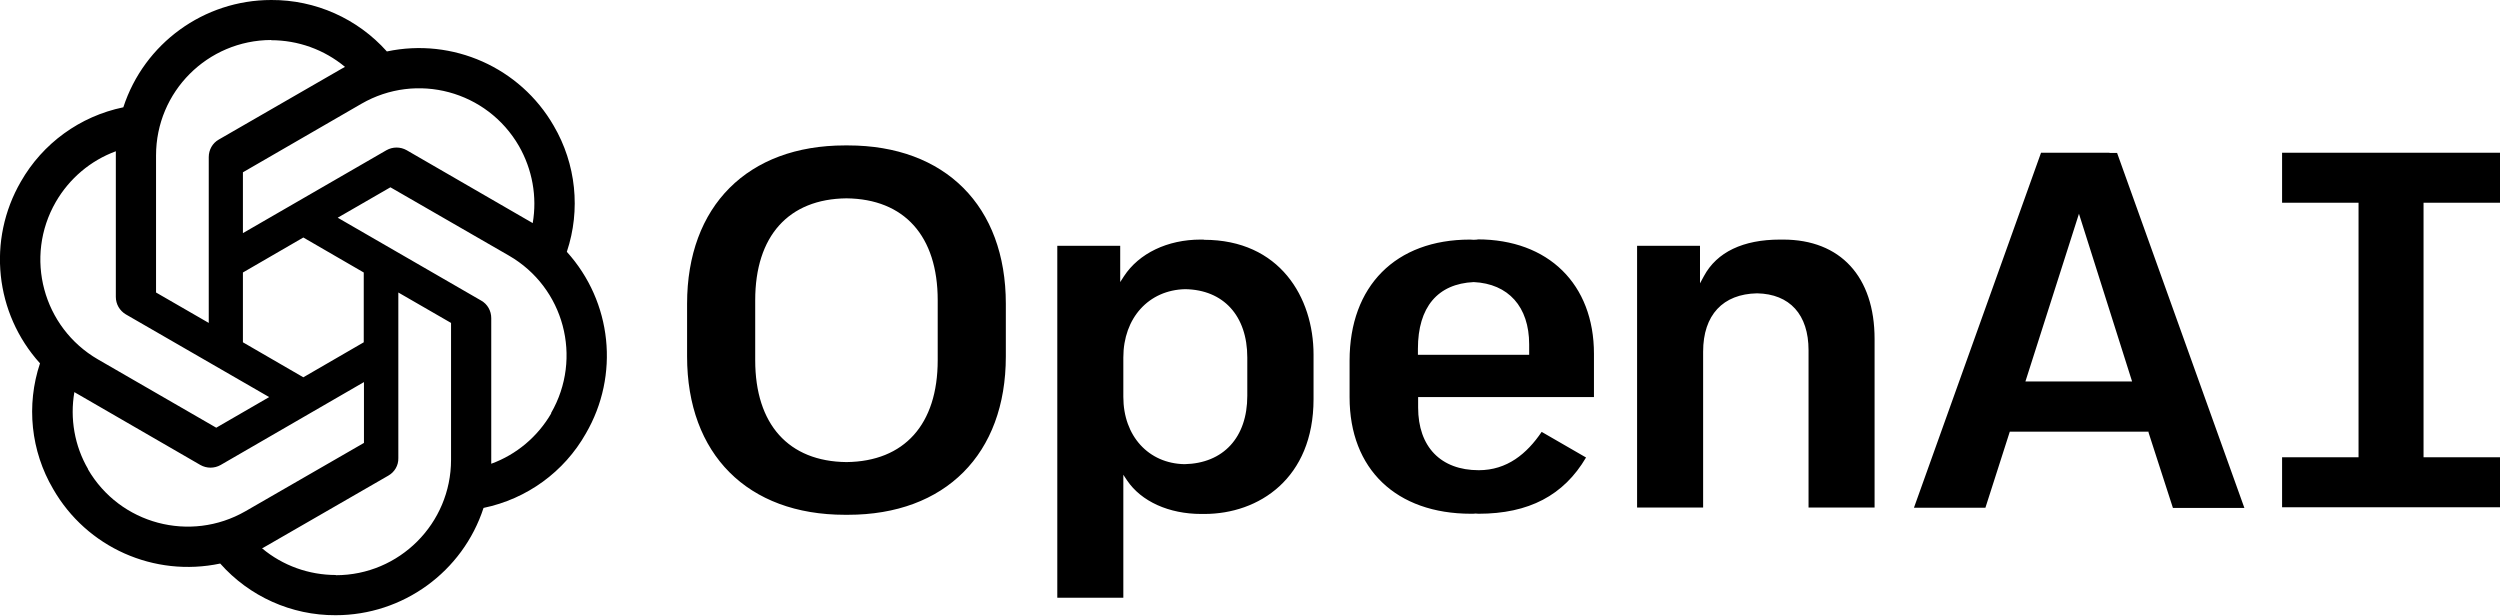
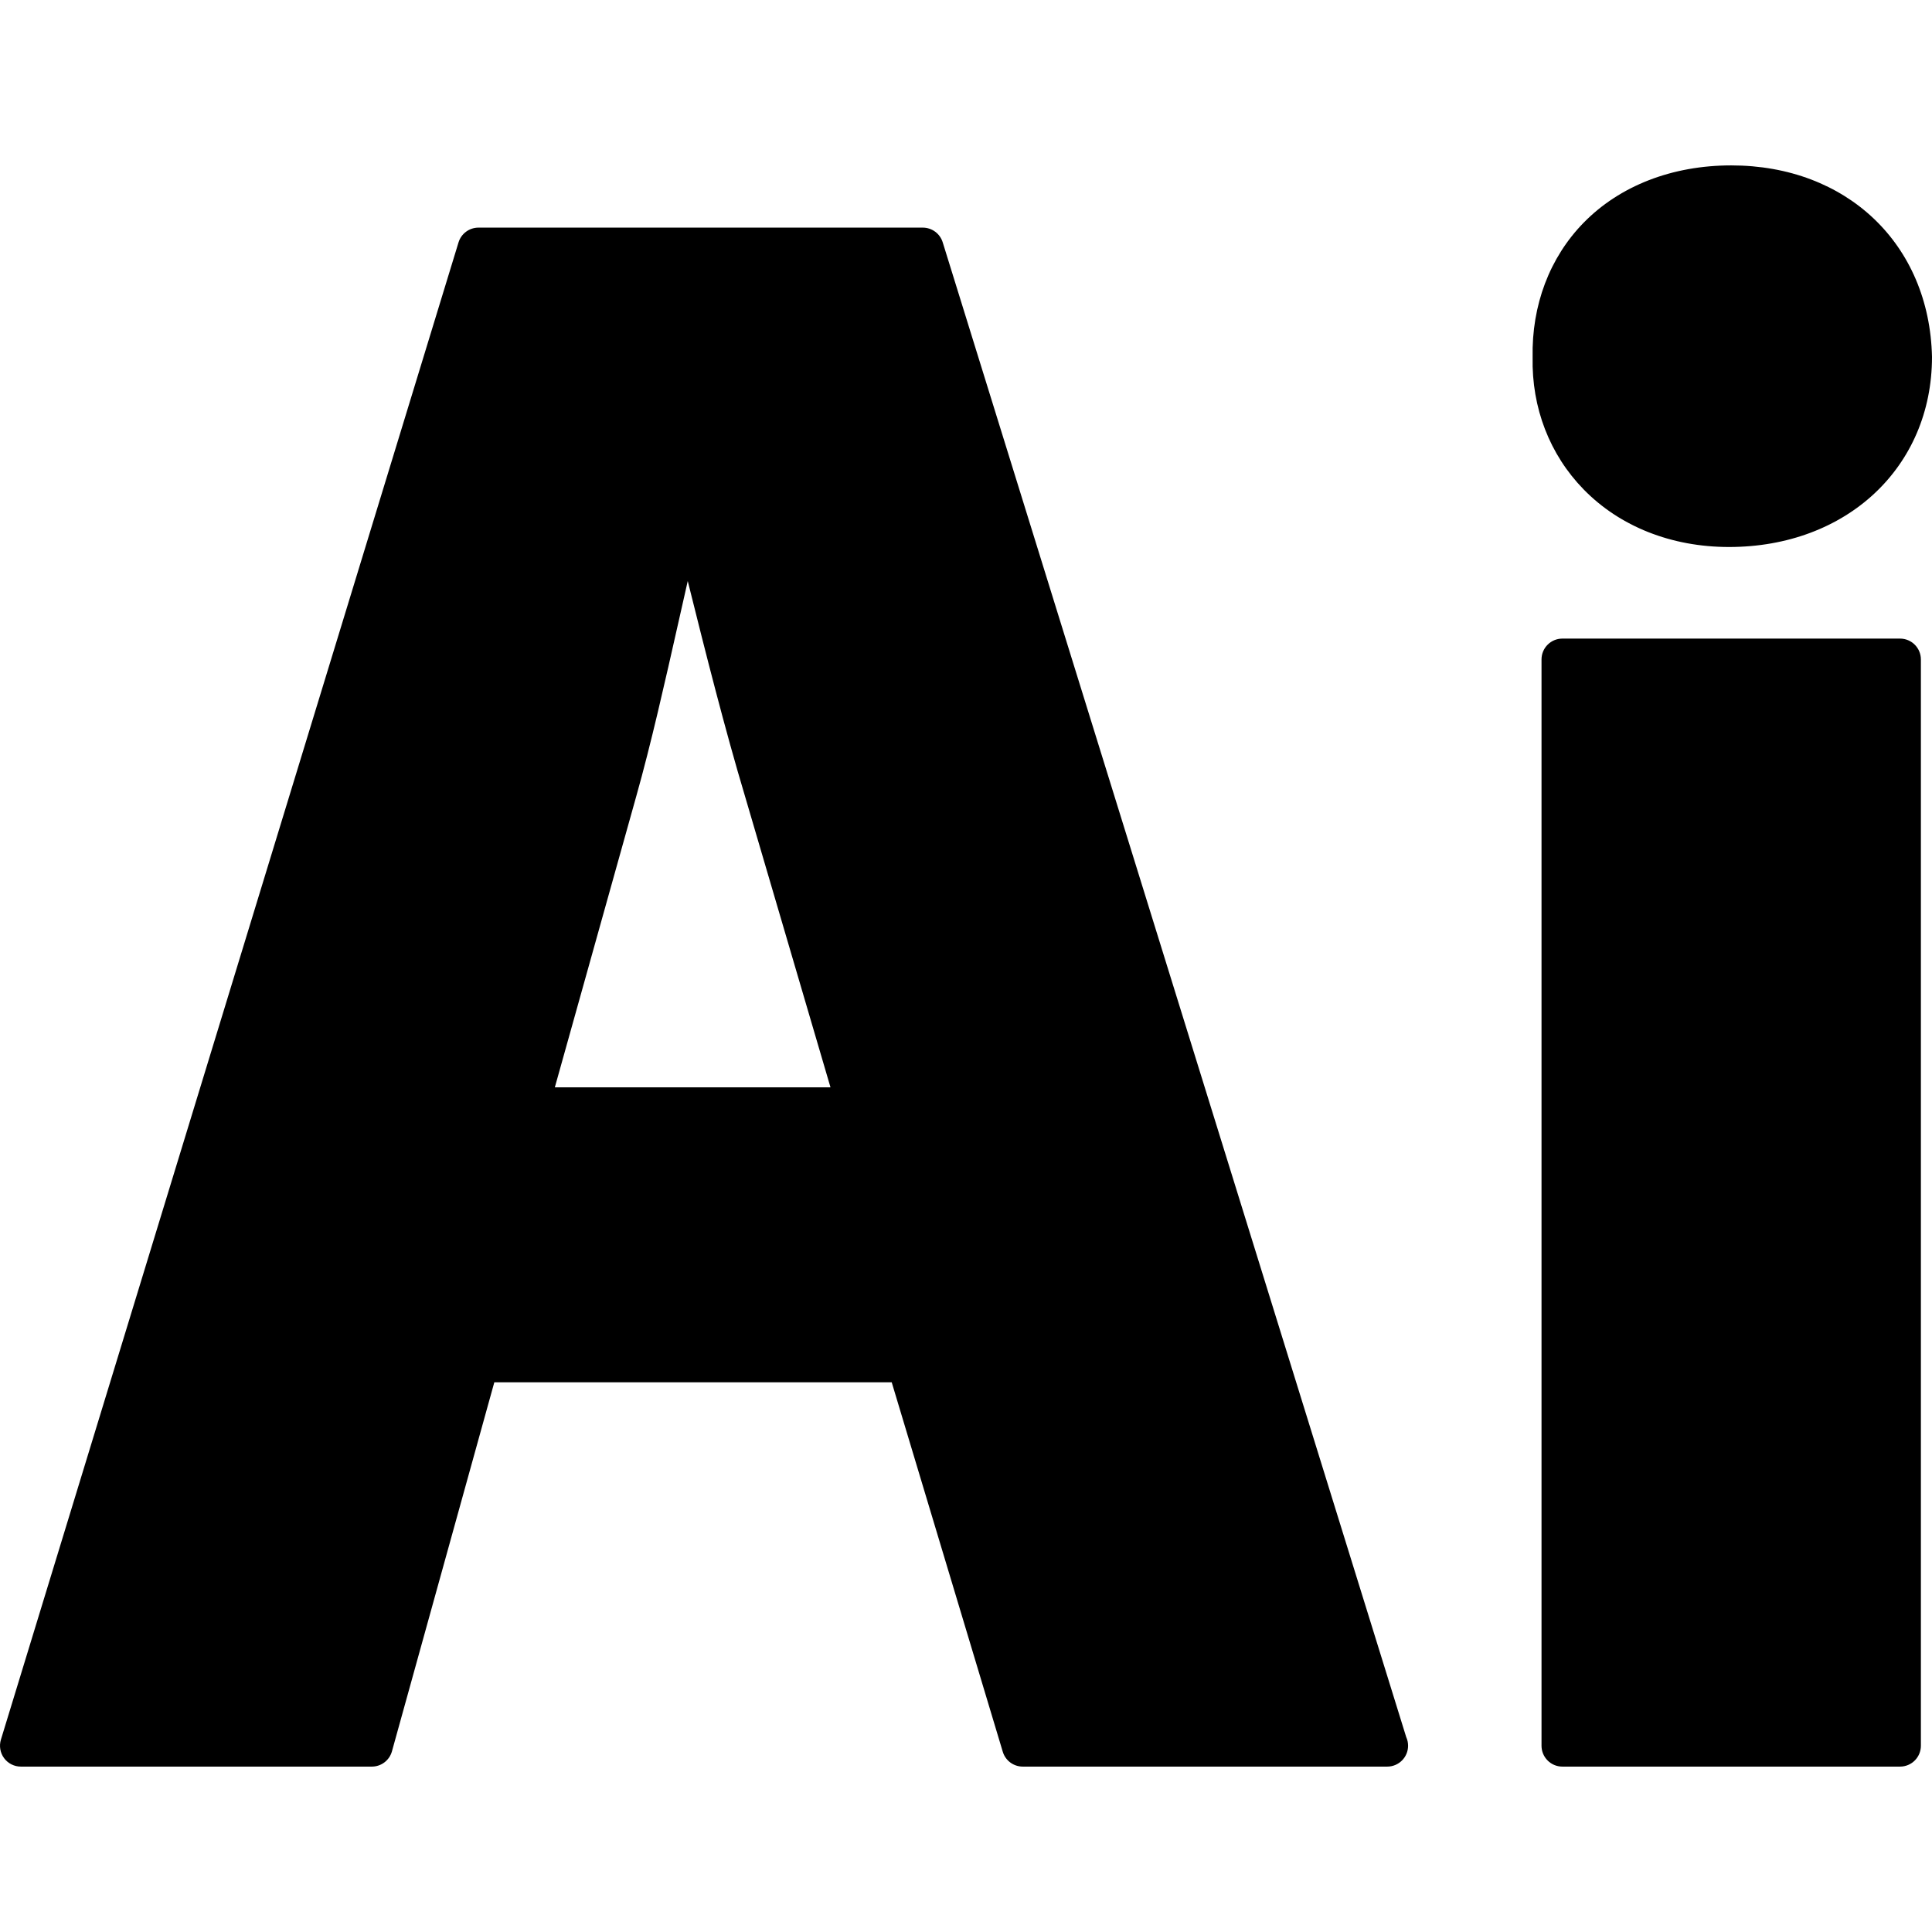
- <svg xmlns="http://www.w3.org/2000/svg" id="openai-horizontal" viewBox="0 0 120 29.53">
-   <path d="M40.7,6.98s-.05,0-.07,0c-.02,0-.05,0-.07,0-4.67,0-7.58,2.91-7.58,7.6v2.53c0,4.69,2.9,7.6,7.58,7.6,.02,0,.05,0,.07,0,.02,0,.05,0,.07,0,4.67,0,7.58-2.91,7.58-7.6v-2.53c0-4.69-2.91-7.6-7.58-7.6Zm4.31,10.31c0,3.08-1.6,4.86-4.38,4.89-2.78-.03-4.38-1.81-4.38-4.89v-2.88c0-3.08,1.6-4.86,4.38-4.89,2.78,.03,4.38,1.81,4.38,4.89v2.88Zm40.57-5.79s-.06,0-.09,0c-.02,0-.03,0-.05,0-1.77,0-3.03,.6-3.65,1.75l-.19,.35v-1.8h-3.02v12.56h3.17v-7.48c0-1.76,.95-2.77,2.59-2.8,1.57,.03,2.47,1.02,2.47,2.73v7.55h3.17v-8.09c0-2.99-1.64-4.77-4.39-4.77Zm34.42-1.77v-2.4h-10.46v2.4h3.67v12.22h-3.67v2.4h10.46v-2.4h-3.67V9.73h3.67Zm-18.75-2.4h0s-3.28,0-3.28,0l-6.1,17.04h3.43l1.17-3.65h6.66v.04s1.17,3.62,1.17,3.62h3.43l-6.11-17.04h-.36Zm-4.03,10.98l2.57-8.05,2.55,8.05h-5.12Zm-39.45-6.81s-.05,0-.07,0c-.03,0-.05,0-.07,0-1.59,0-2.96,.66-3.68,1.76l-.18,.28v-1.74h-3.02V28.69h3.17v-5.9l.18,.27c.68,1.01,2.01,1.61,3.56,1.61,.03,0,.05,0,.08,0,.02,0,.04,0,.07,0,2.61,0,5.24-1.7,5.24-5.51v-2.14c0-2.74-1.62-5.51-5.26-5.51Zm2.1,7.5c0,2-1.15,3.24-3.01,3.28-1.73-.03-2.94-1.35-2.94-3.23v-1.89c0-1.9,1.22-3.24,2.97-3.28,1.84,.03,2.98,1.28,2.98,3.28v1.84Zm11.05-7.5h0c-.06,0-.12,.01-.18,.01-.06,0-.12-.01-.18-.01h0c-3.57,0-5.78,2.23-5.78,5.81v1.76c0,3.45,2.24,5.59,5.83,5.59,.08,0,.15,0,.22-.01,.05,0,.09,.01,.14,.01,2.41,0,4.09-.88,5.16-2.7l-2.13-1.23c-.71,1.05-1.66,1.84-3.02,1.84-1.82,0-2.91-1.12-2.91-3.01v-.5h8.44v-2.08c0-3.34-2.19-5.49-5.59-5.49Zm-2.86,5.54v-.3c0-2,.95-3.12,2.68-3.2,1.66,.08,2.66,1.18,2.66,2.99v.5s-5.34,0-5.34,0Z" />
-   <path d="M27.21,12.08c.67-2.01,.44-4.21-.63-6.04-1.61-2.8-4.85-4.24-8.01-3.57C17.16,.89,15.14-.01,13.02,0c-3.23,0-6.1,2.08-7.1,5.15-2.08,.43-3.87,1.73-4.92,3.57-1.62,2.8-1.25,6.32,.92,8.72-.67,2.01-.44,4.21,.63,6.03,1.61,2.81,4.85,4.25,8.02,3.58,1.4,1.58,3.42,2.49,5.54,2.48,3.23,0,6.1-2.08,7.1-5.15,2.08-.43,3.87-1.73,4.91-3.57,1.63-2.8,1.26-6.32-.91-8.72Zm-2.3-5.07c.64,1.12,.88,2.43,.66,3.7-.04-.03-.12-.07-.17-.1l-5.88-3.4c-.3-.17-.67-.17-.97,0l-6.89,3.98v-2.92l5.69-3.29c2.65-1.53,6.03-.62,7.56,2.03Zm-13.25,6.07l2.9-1.68,2.9,1.68v3.35l-2.9,1.68-2.9-1.68v-3.35ZM13.01,1.93c1.3,0,2.55,.45,3.55,1.28-.04,.02-.12,.07-.18,.1l-5.88,3.39c-.3,.17-.48,.49-.48,.84v7.96l-2.53-1.46V7.46c0-3.06,2.47-5.53,5.53-5.54ZM2.68,9.69h0c.65-1.12,1.66-1.98,2.88-2.43v6.99c0,.35,.18,.66,.48,.84l6.88,3.97-2.54,1.47-5.68-3.28c-2.64-1.53-3.55-4.91-2.02-7.56Zm1.55,12.83h0c-.65-1.11-.88-2.43-.66-3.7,.04,.03,.12,.07,.17,.1l5.88,3.4c.3,.17,.67,.17,.97,0l6.88-3.98v2.92l-5.69,3.28c-2.65,1.52-6.03,.62-7.56-2.02Zm11.89,5.08c-1.29,0-2.55-.45-3.54-1.28,.04-.02,.13-.07,.18-.1l5.88-3.39c.3-.17,.49-.49,.48-.84v-7.95l2.53,1.46v6.57c0,3.06-2.48,5.54-5.53,5.54Zm10.34-7.76c-.65,1.12-1.67,1.98-2.88,2.42v-6.99c0-.35-.18-.67-.48-.84h0l-6.89-3.98,2.53-1.46,5.69,3.28c2.65,1.53,3.55,4.91,2.02,7.56Z" />
+ <svg xmlns="http://www.w3.org/2000/svg" fill="#000000" height="800px" width="800px" version="1.1" id="Layer_1" viewBox="0 0 231.597 231.597" xml:space="preserve">
+   <g id="XMLID_449_">
+     <path id="XMLID_450_" d="M2.499,211.77h42.076c1.123,0,2.109-0.749,2.41-1.832l12.271-44.237h47.637l13.313,44.289   c0.318,1.057,1.291,1.78,2.395,1.78h43.672c0.008,0,0.016,0,0.02,0c1.381,0,2.5-1.119,2.5-2.5c0-0.369-0.078-0.719-0.223-1.034   l-55.564-179.19c-0.324-1.046-1.293-1.76-2.389-1.76h-53.26c-1.1,0-2.07,0.718-2.391,1.769L0.109,208.539   c-0.23,0.758-0.09,1.581,0.381,2.218C0.962,211.394,1.706,211.77,2.499,211.77z M99.554,130.342H66.511l9.764-34.902   c1.773-6.289,3.449-13.731,5.07-20.928c0.371-1.653,0.736-3.275,1.098-4.861c2.145,8.622,4.504,17.937,6.869,25.815L99.554,130.342   z" />
+     <path id="XMLID_453_" d="M187.288,76.551c-1.381,0-2.5,1.119-2.5,2.5V209.27c0,1.381,1.119,2.5,2.5,2.5h40.477   c1.381,0,2.5-1.119,2.5-2.5V79.051c0-1.381-1.119-2.5-2.5-2.5H187.288z" />
+     <path id="XMLID_454_" d="M207.261,65.571c14.102,0,24.336-9.563,24.336-22.795c-0.307-13.512-10.205-22.949-24.07-22.949   c-7.078,0-13.363,2.442-17.697,6.878c-4.067,4.16-6.234,9.886-6.108,16.127c-0.129,6.043,2.043,11.666,6.119,15.84   C194.185,63.121,200.372,65.571,207.261,65.571z" />
+   </g>
</svg>
